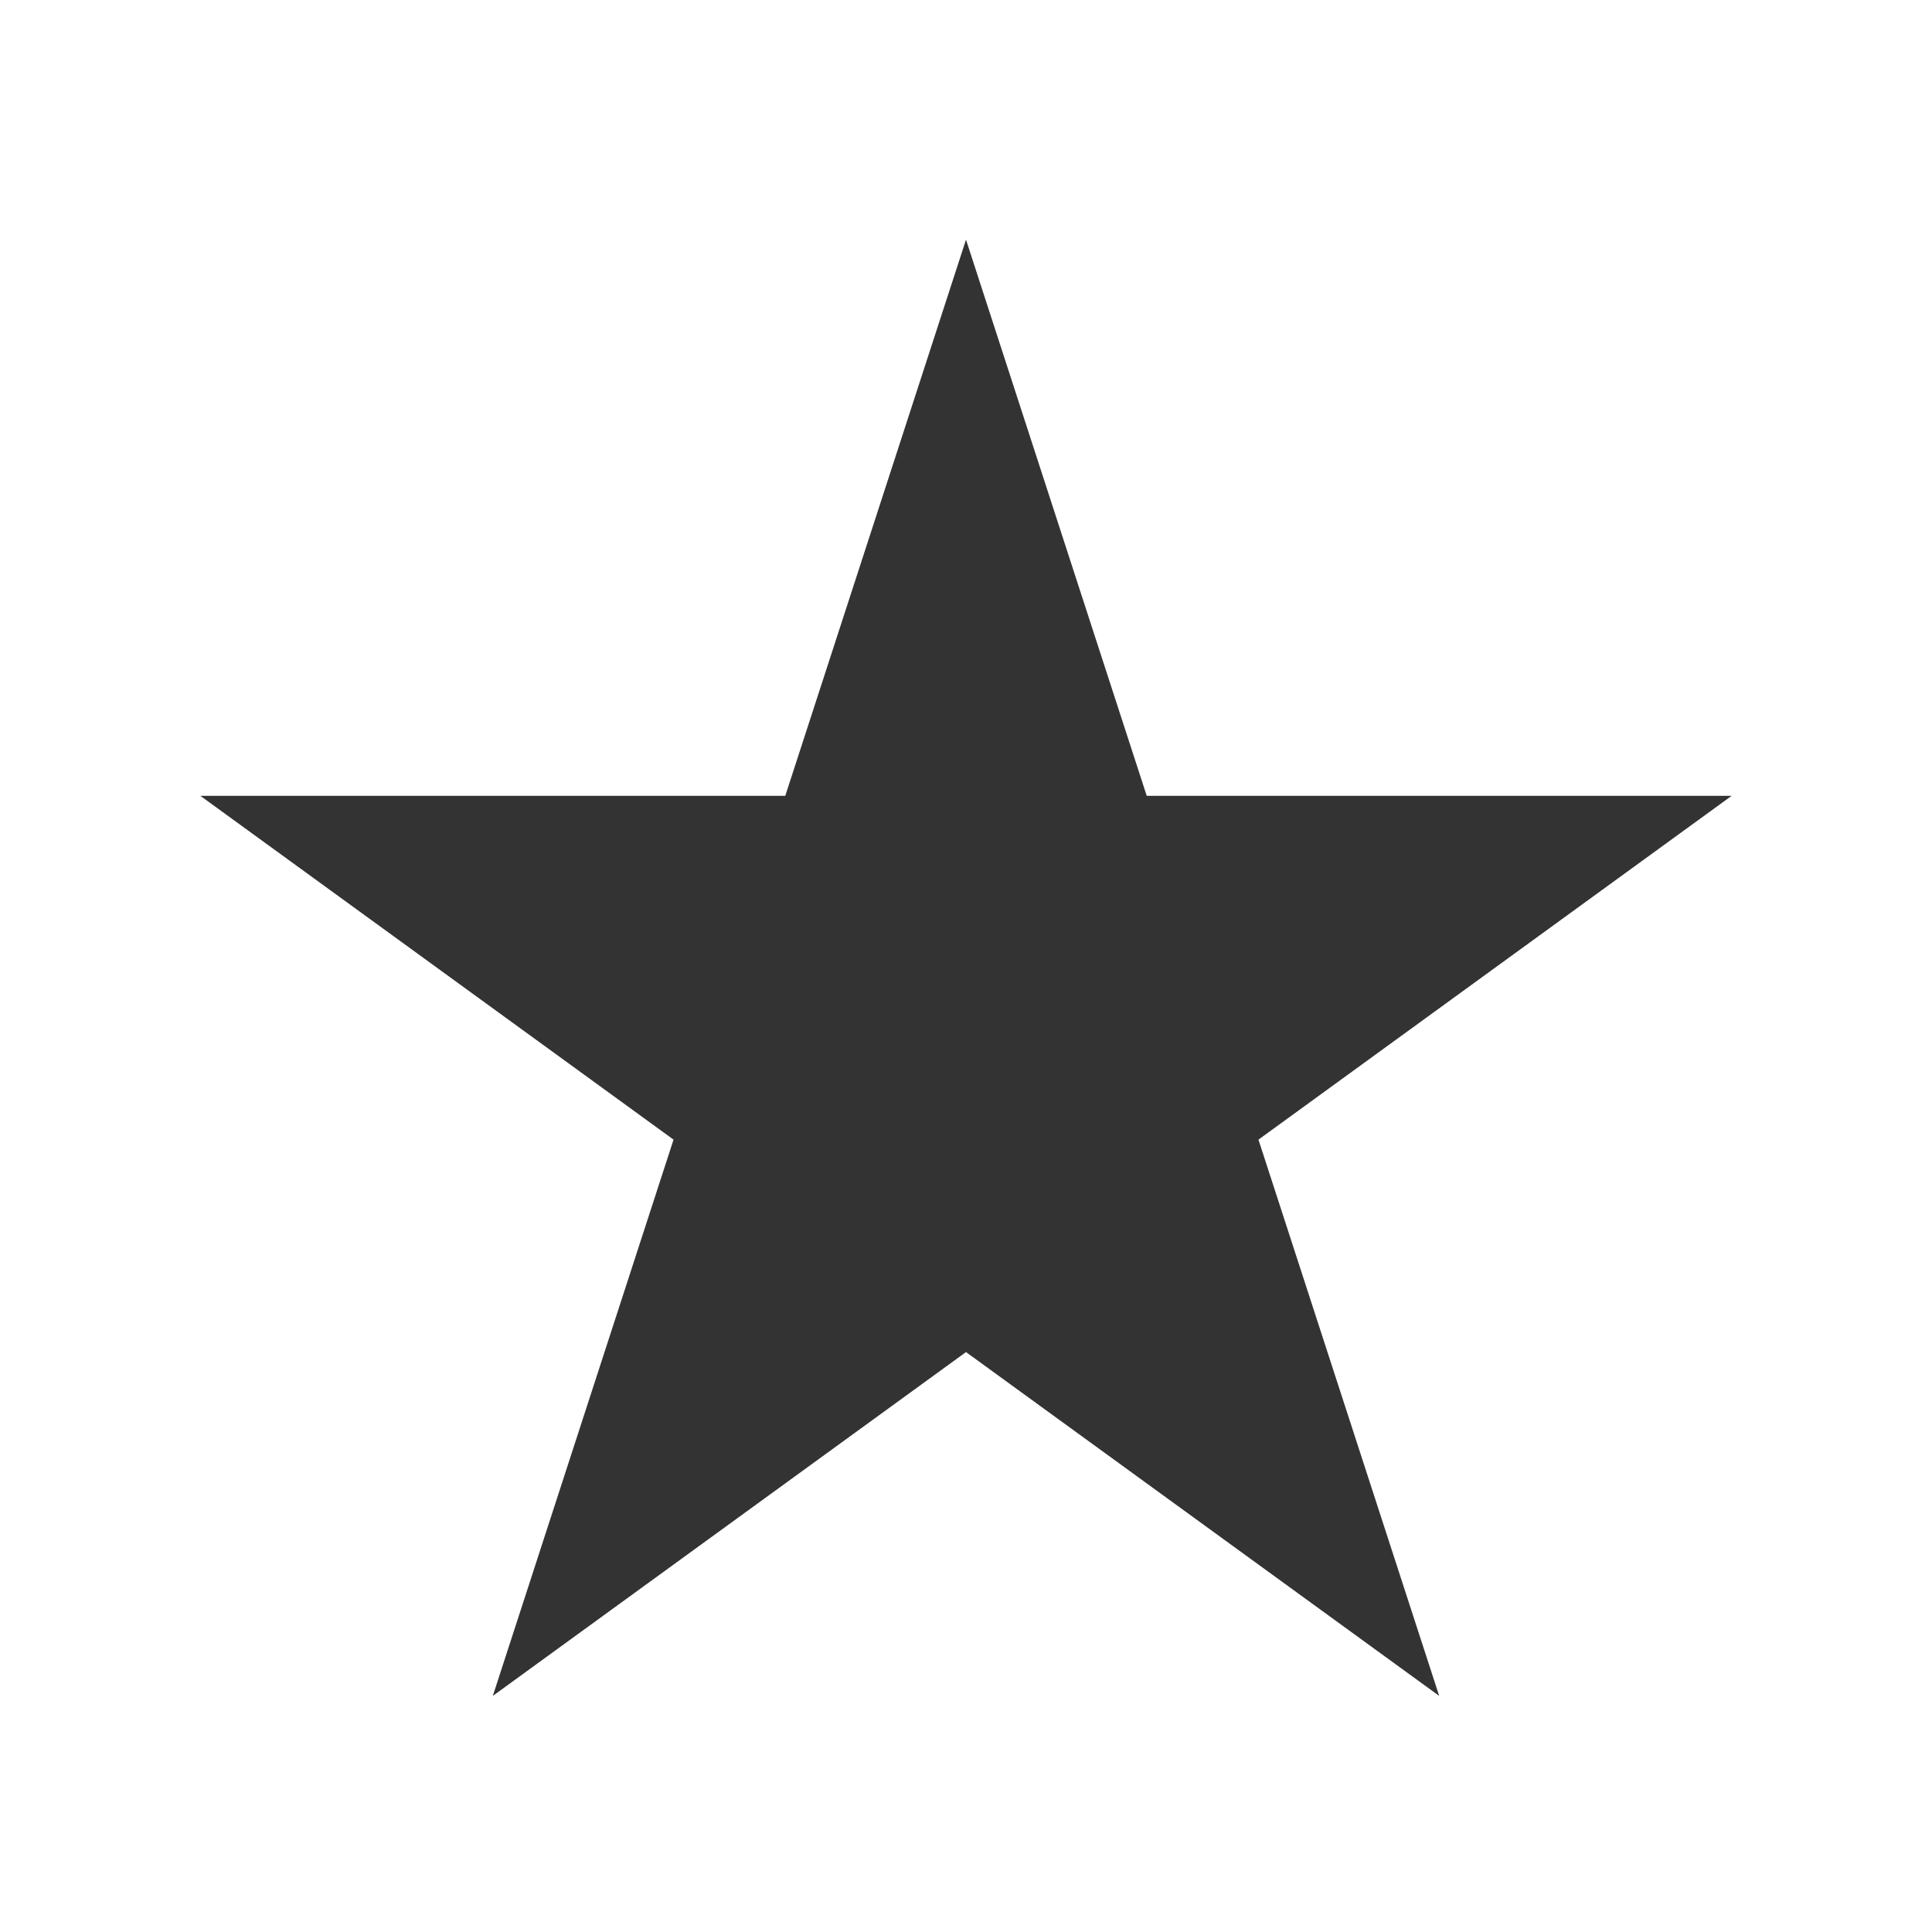
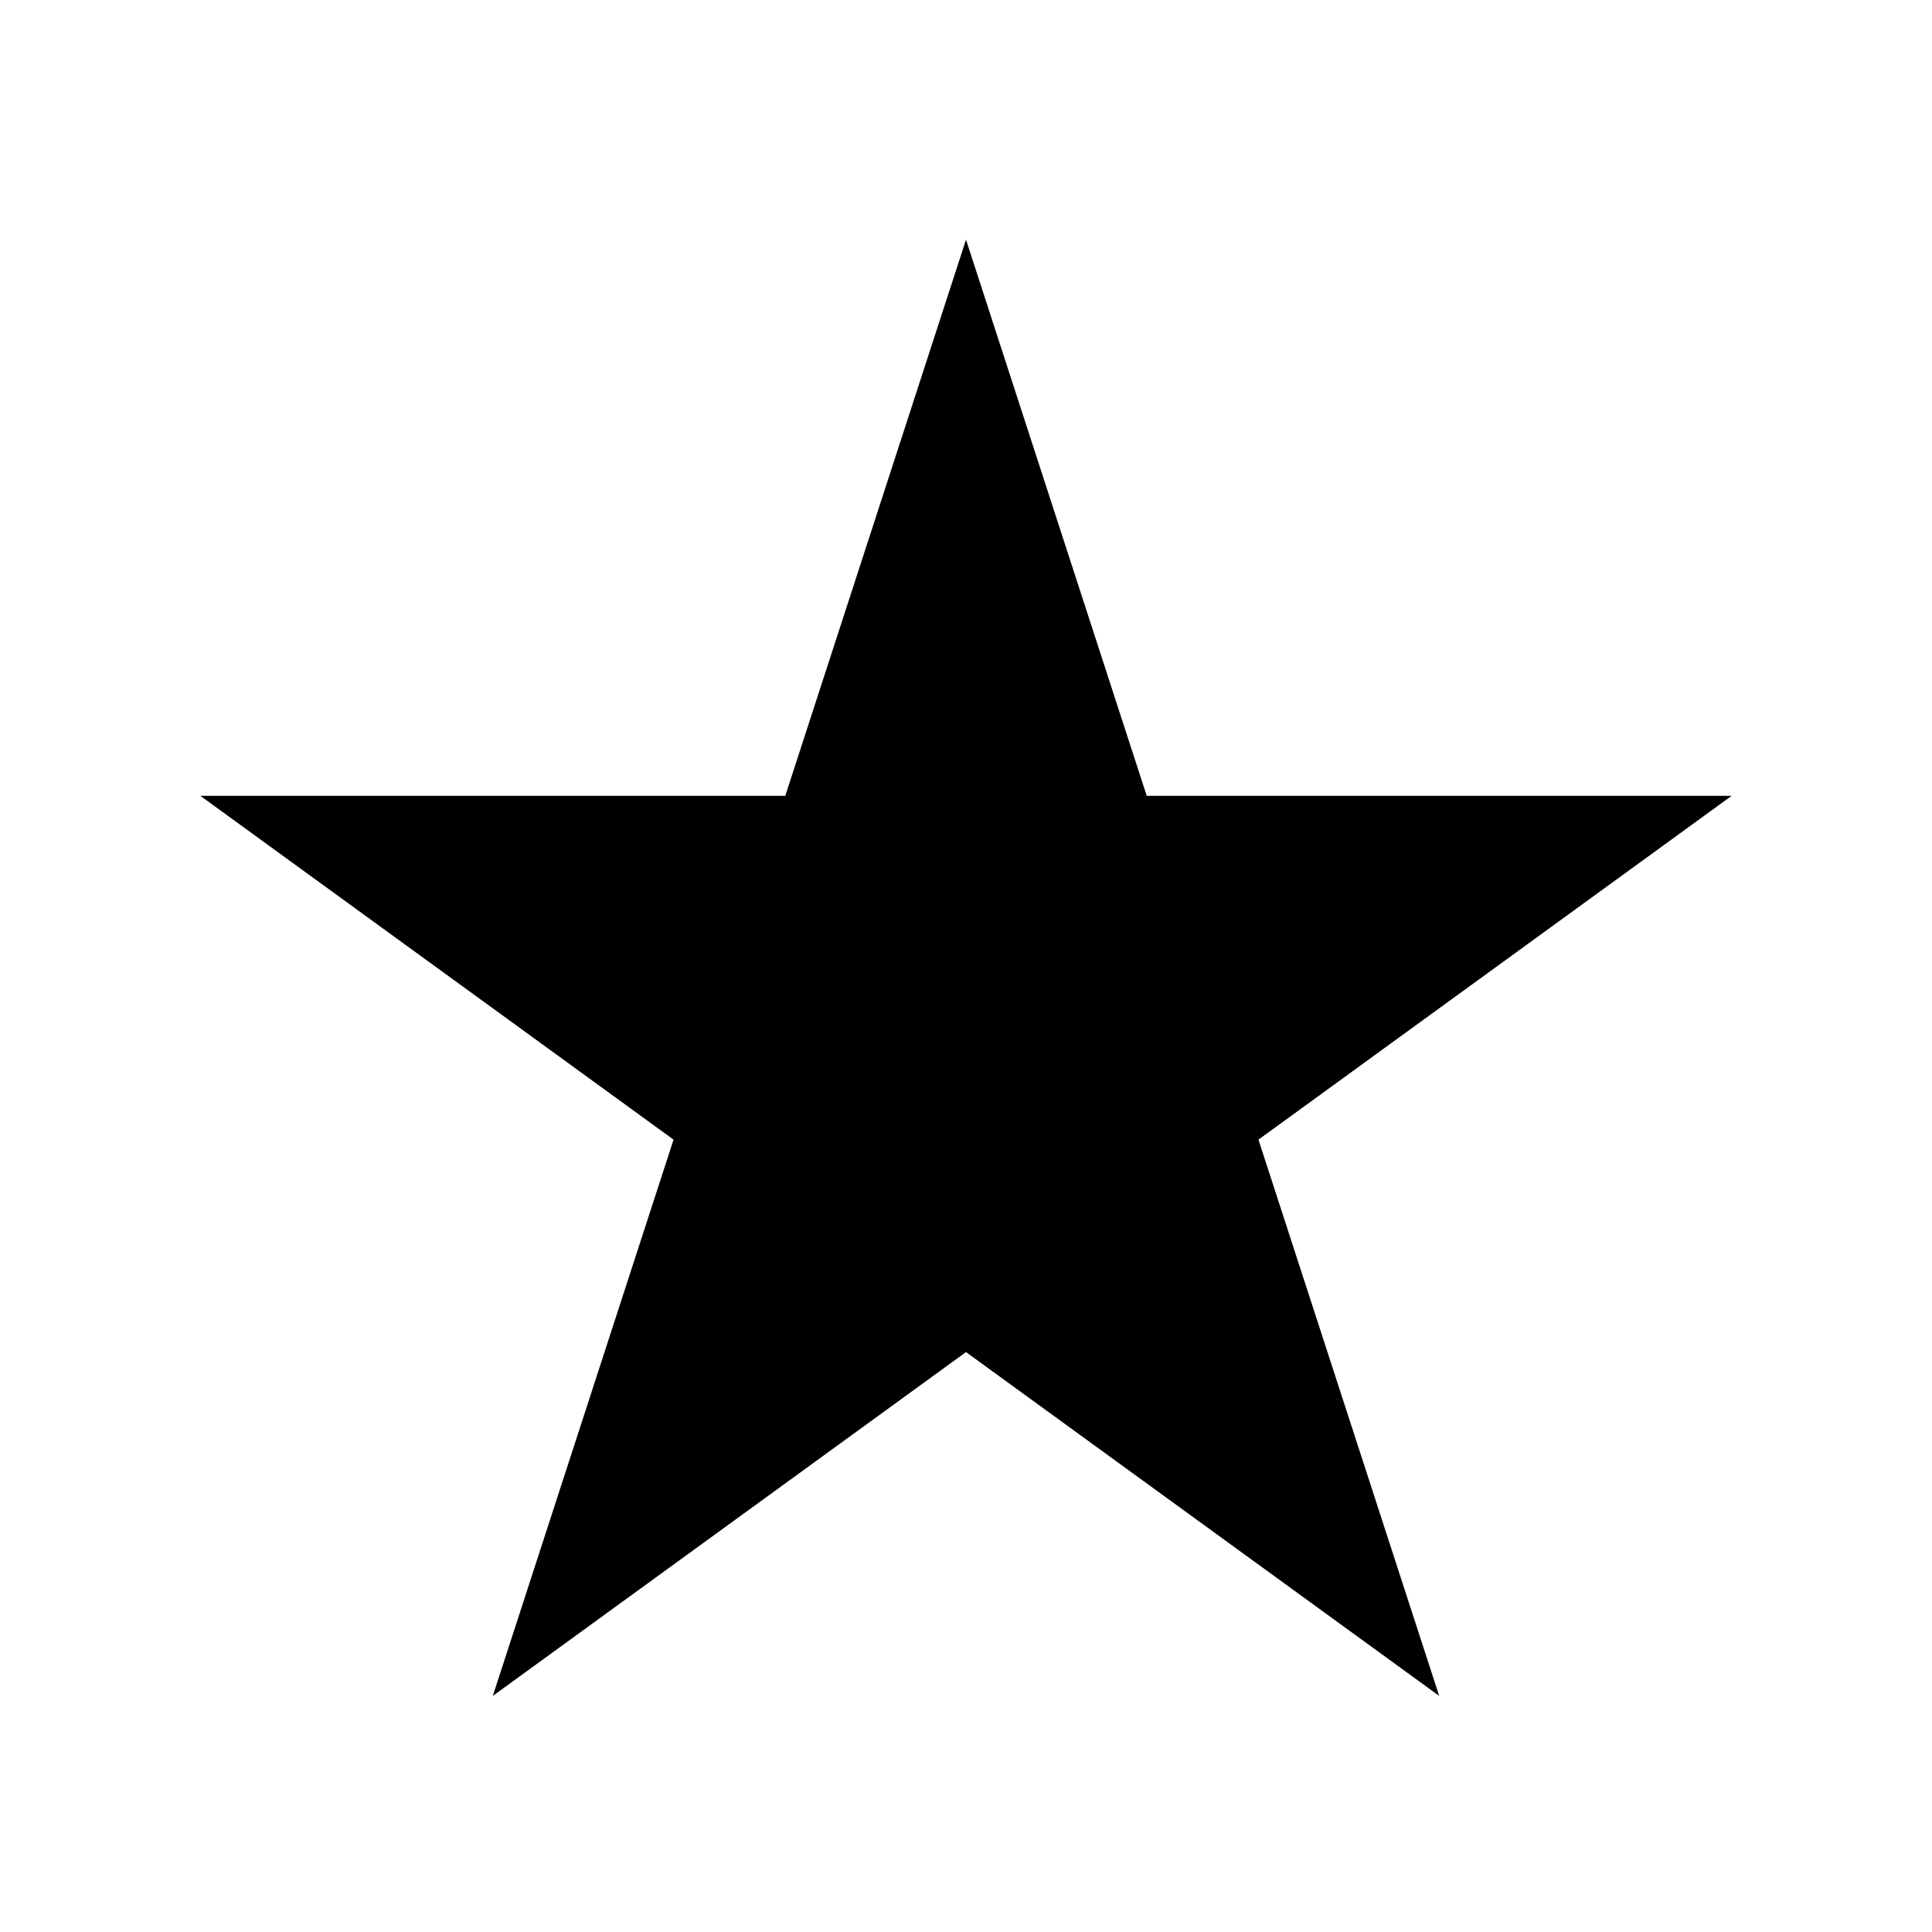
<svg xmlns="http://www.w3.org/2000/svg" width="24" height="24" viewBox="0 0 24 24" fill="none">
-   <path d="M12 2.977L14.245 9.886H21.511L15.633 14.157L17.878 21.067L12 16.796L6.122 21.067L8.367 14.157L2.489 9.886H9.755L12 2.977Z" fill="#333333" />
+   <path d="M12 2.977L14.245 9.886H21.511L15.633 14.157L17.878 21.067L12 16.796L6.122 21.067L8.367 14.157L2.489 9.886H9.755L12 2.977Z" fill="currentColor" />
</svg>
